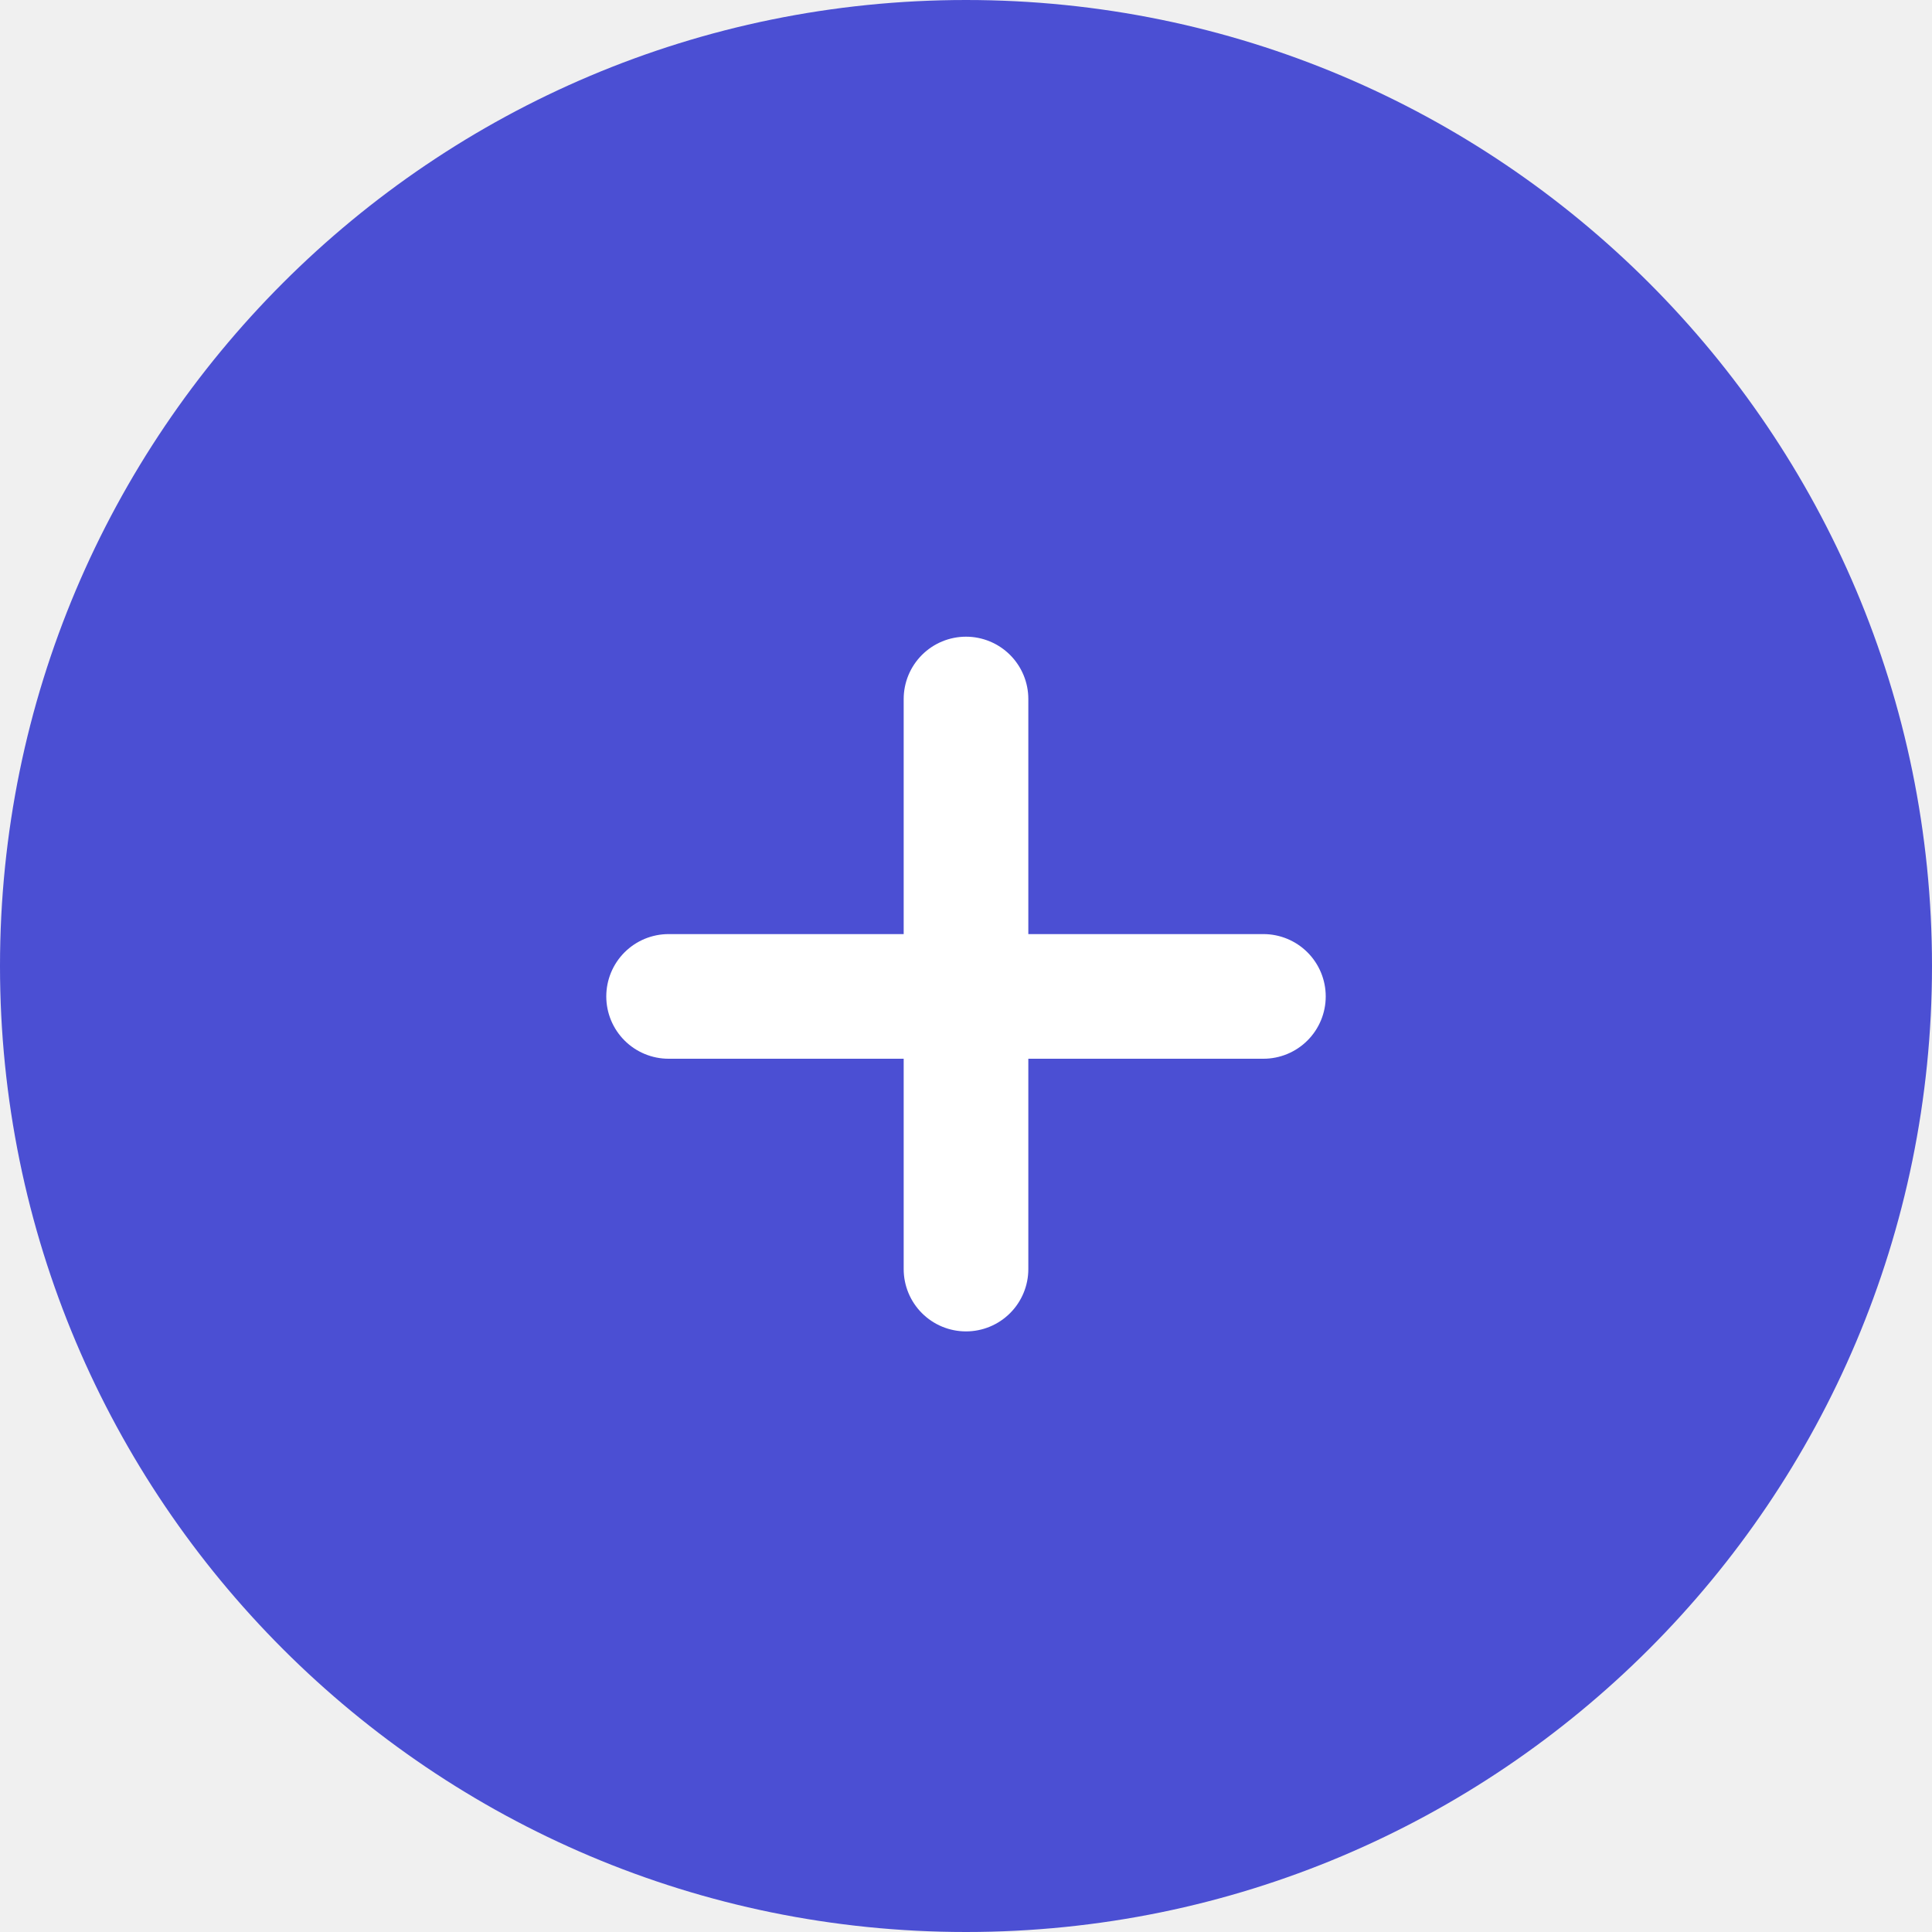
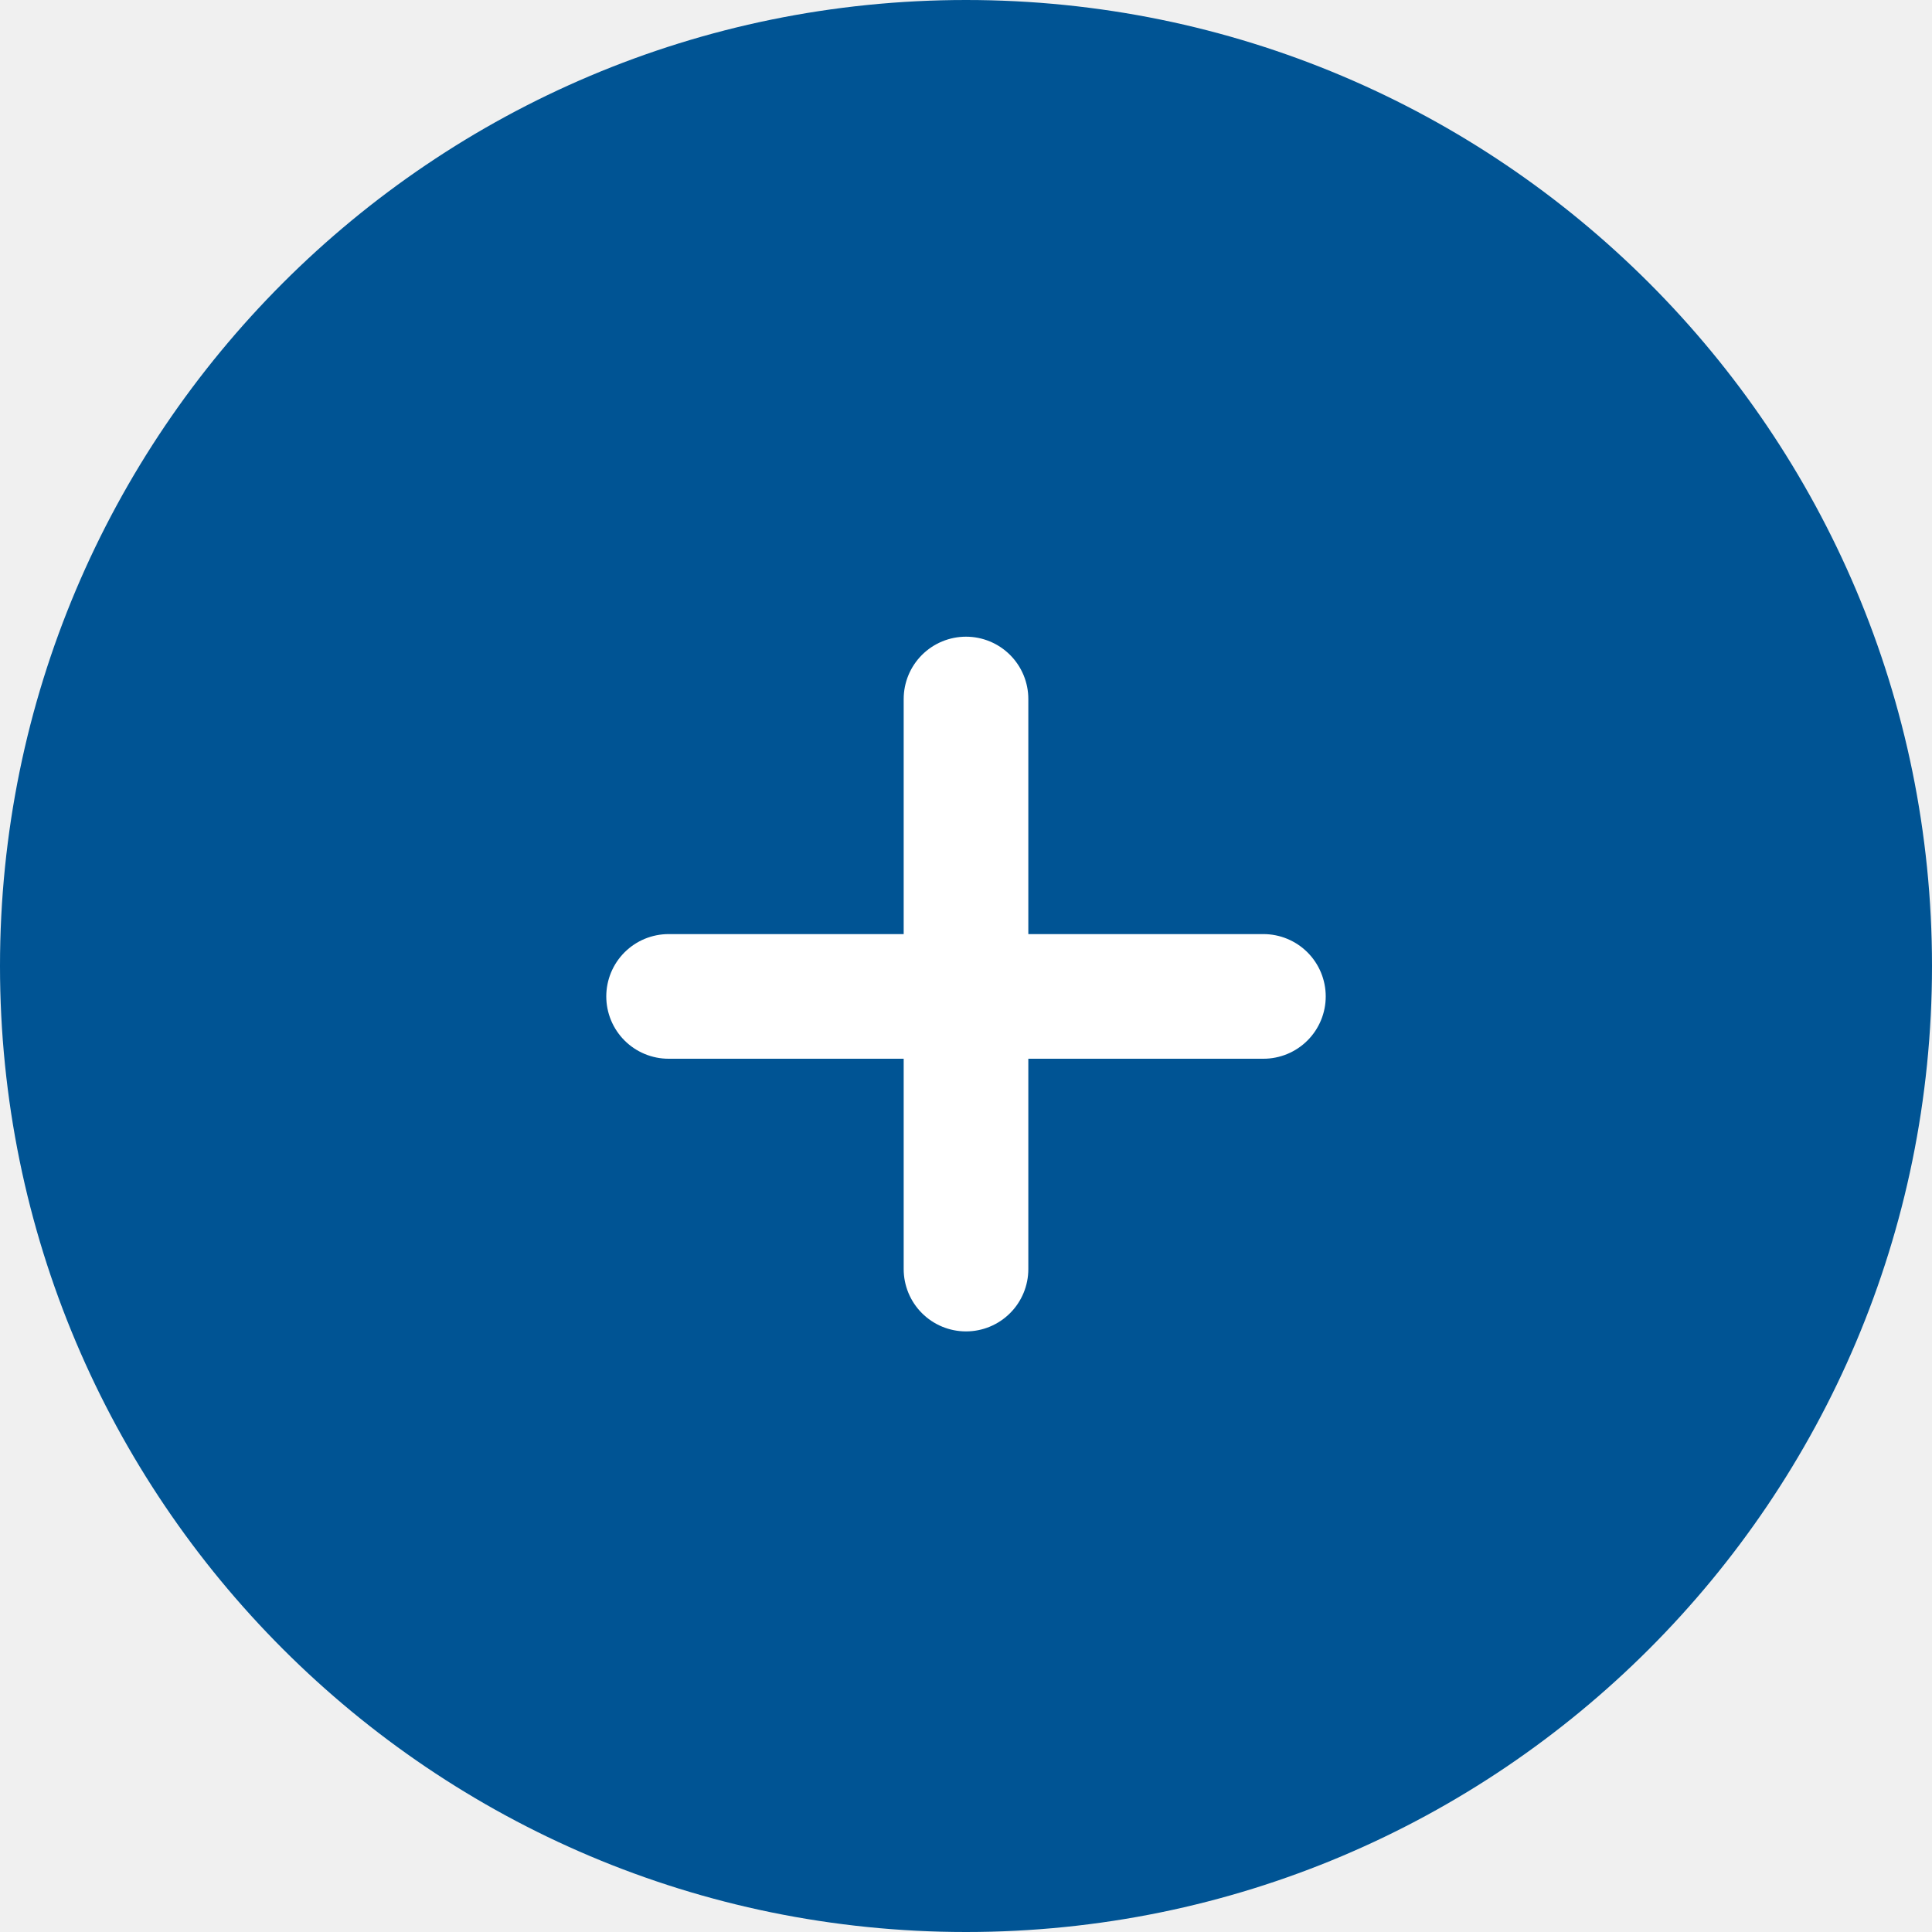
<svg xmlns="http://www.w3.org/2000/svg" width="31" height="31" viewBox="0 0 31 31">
  <g id="组_605" data-name="组 605" transform="translate(-1060 -17)">
-     <circle id="椭圆_32" data-name="椭圆 32" cx="15.5" cy="15.5" r="15.5" transform="translate(1060 17)" fill="#4b4fd3" />
+     <circle id="椭圆_32" data-name="椭圆 32" cx="15.5" cy="15.5" r="15.5" transform="translate(1060 17)" fill="rgb(0, 84, 148)" />
    <g id="组_28" data-name="组 28" transform="translate(1070.728 28.216)">
      <line id="直线_10" data-name="直线 10" x2="9.544" transform="translate(0 4.772)" fill="none" stroke="#fff" stroke-linecap="round" stroke-width="2" />
      <line id="直线_11" data-name="直线 11" y2="9.147" transform="translate(4.772 0)" fill="none" stroke="#fff" stroke-linecap="round" stroke-width="2" />
    </g>
  </g>
</svg>
